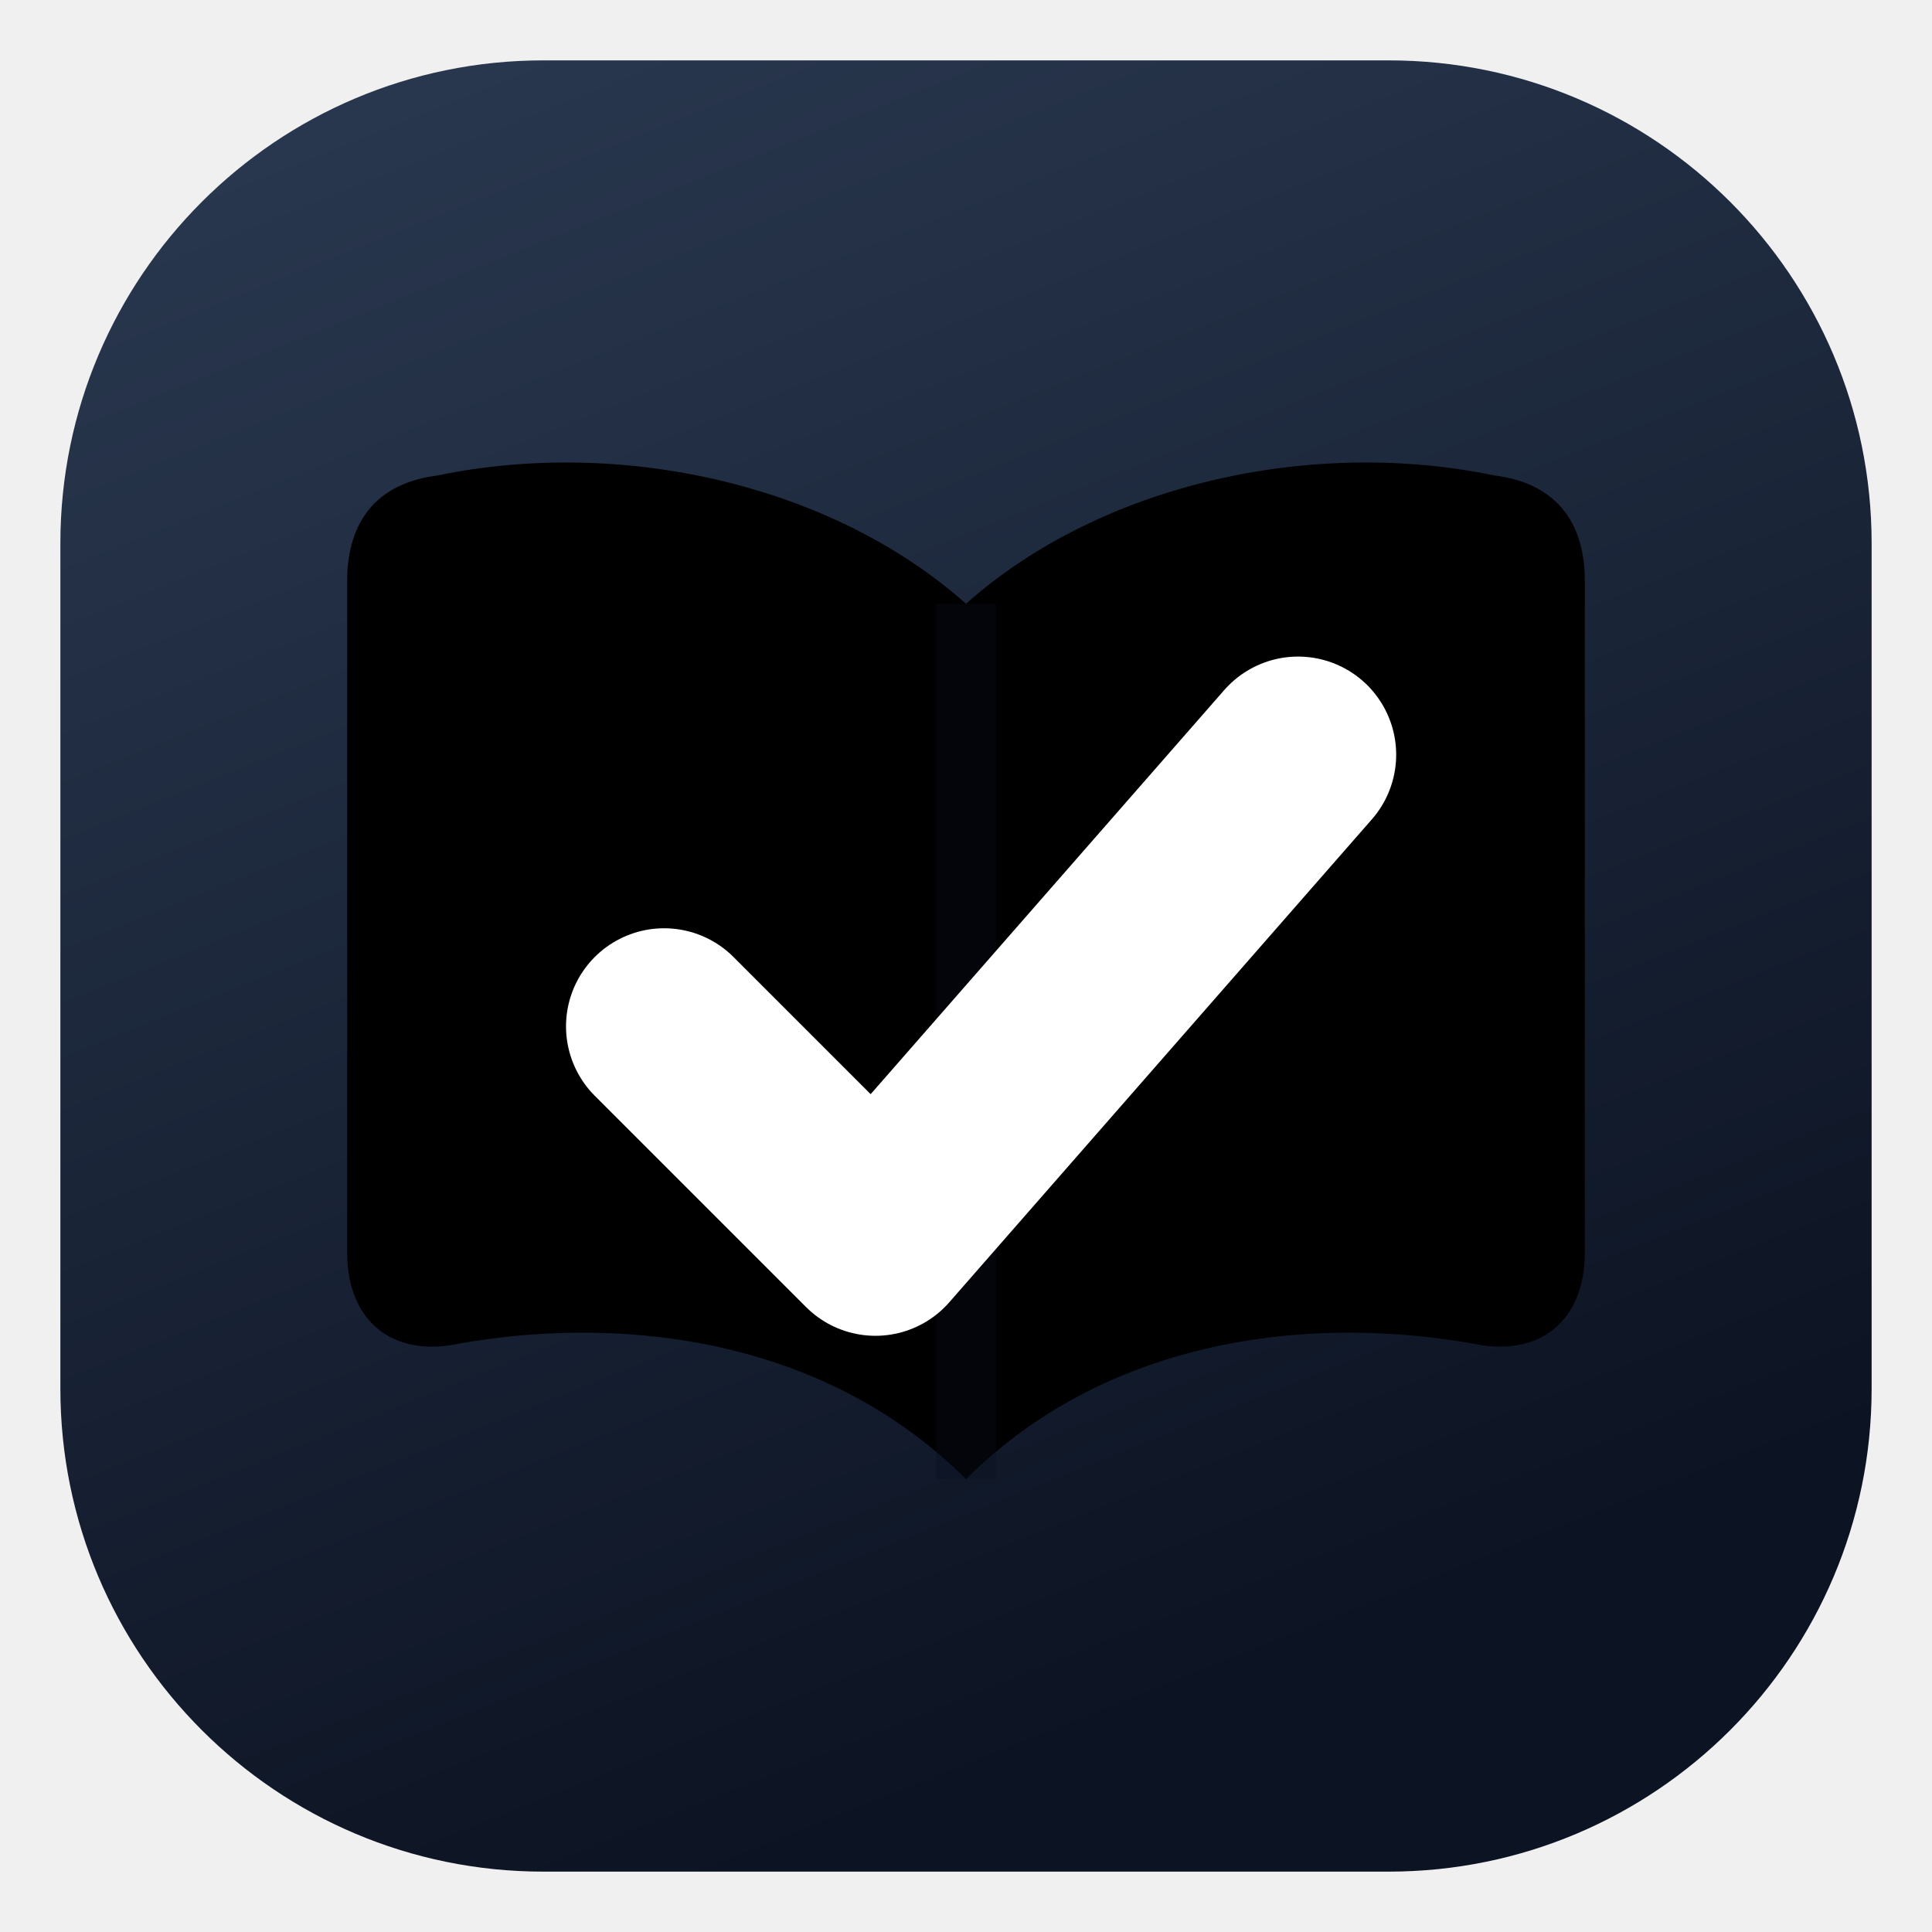
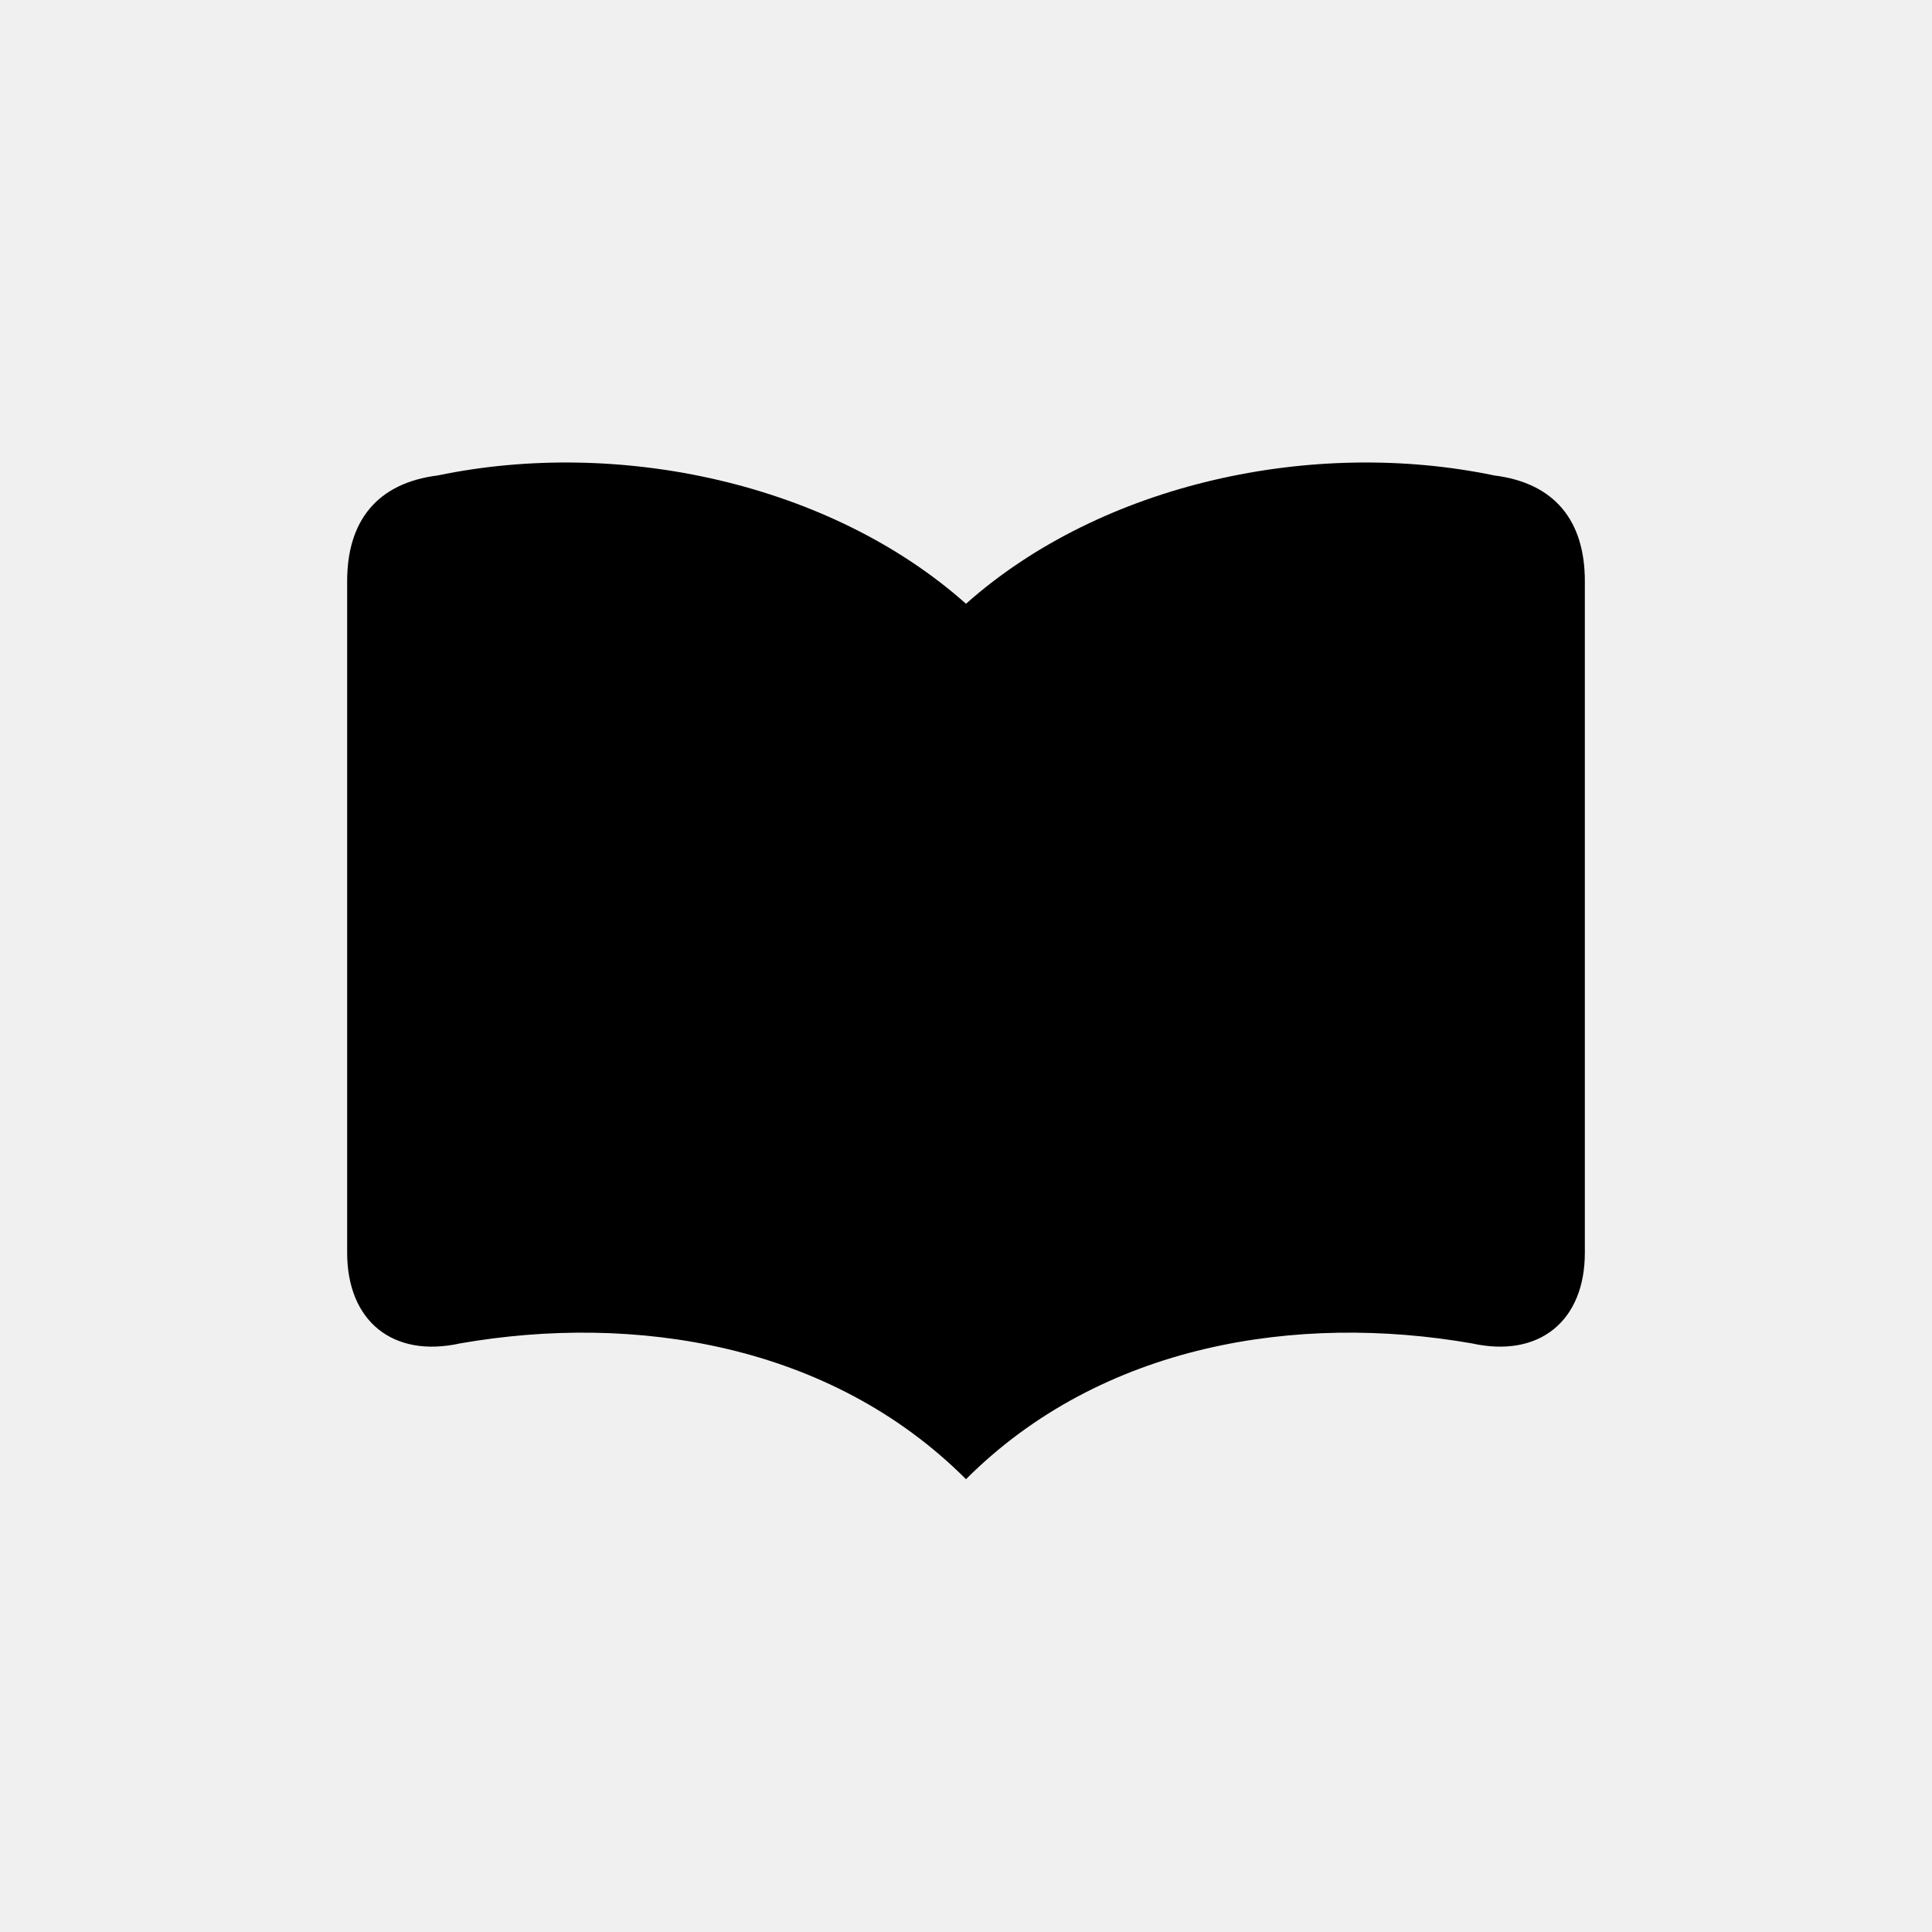
<svg xmlns="http://www.w3.org/2000/svg" viewBox="0 0 256 256" width="256" height="256">
  <defs>
-     <linearGradient id="bg" x1="0" y1="0" x2="0.4" y2="1">
-       <stop offset="0" stop-color="#2B3A52" />
-       <stop offset="1" stop-color="#0C1322" />
-     </linearGradient>
    <linearGradient id="page" x1="0.1" y1="0" x2="0.9" y2="1">
-       <stop offset="0" stop-color="{{ACCENT_LIGHT}}" />
-       <stop offset="1" stop-color="{{ACCENT_DARK}}" />
+       <stop offset="0" stop-color="{{ACCENT_SOFT_LIGHT}}" />
+       <stop offset="1" stop-color="{{ACCENT_SOFT_DARK}}" />
    </linearGradient>
  </defs>
-   <rect x="8" y="8" width="240" height="240" rx="64" fill="url(#bg)" />
  <path d="M128 80            C110 64 82 58 58 63            C50 64 46 69 46 77            V166 C46 175 52 180 61 178            C84 174 110 178 128 196            C146 178 172 174 195 178            C204 180 210 175 210 166            V77 C210 69 206 64 198 63            C174 58 146 64 128 80 Z" fill="url(#page)" />
-   <path d="M128 80 V196" stroke="#0A1120" stroke-opacity="0.34" stroke-width="8" />
-   <path d="M88 136 L116 164 L172 100" fill="none" stroke="#ffffff" stroke-width="26" stroke-linecap="round" stroke-linejoin="round" />
+   <path d="M128 80 V196" stroke="{{ACCENT_SOFT_DARK}}" stroke-opacity="0.4" stroke-width="8" />
+   <path d="M88 136 L116 164 L172 100" fill="none" stroke="{{ACCENT_SOFT_DARK}}" stroke-width="26" stroke-linecap="round" stroke-linejoin="round" />
</svg>
